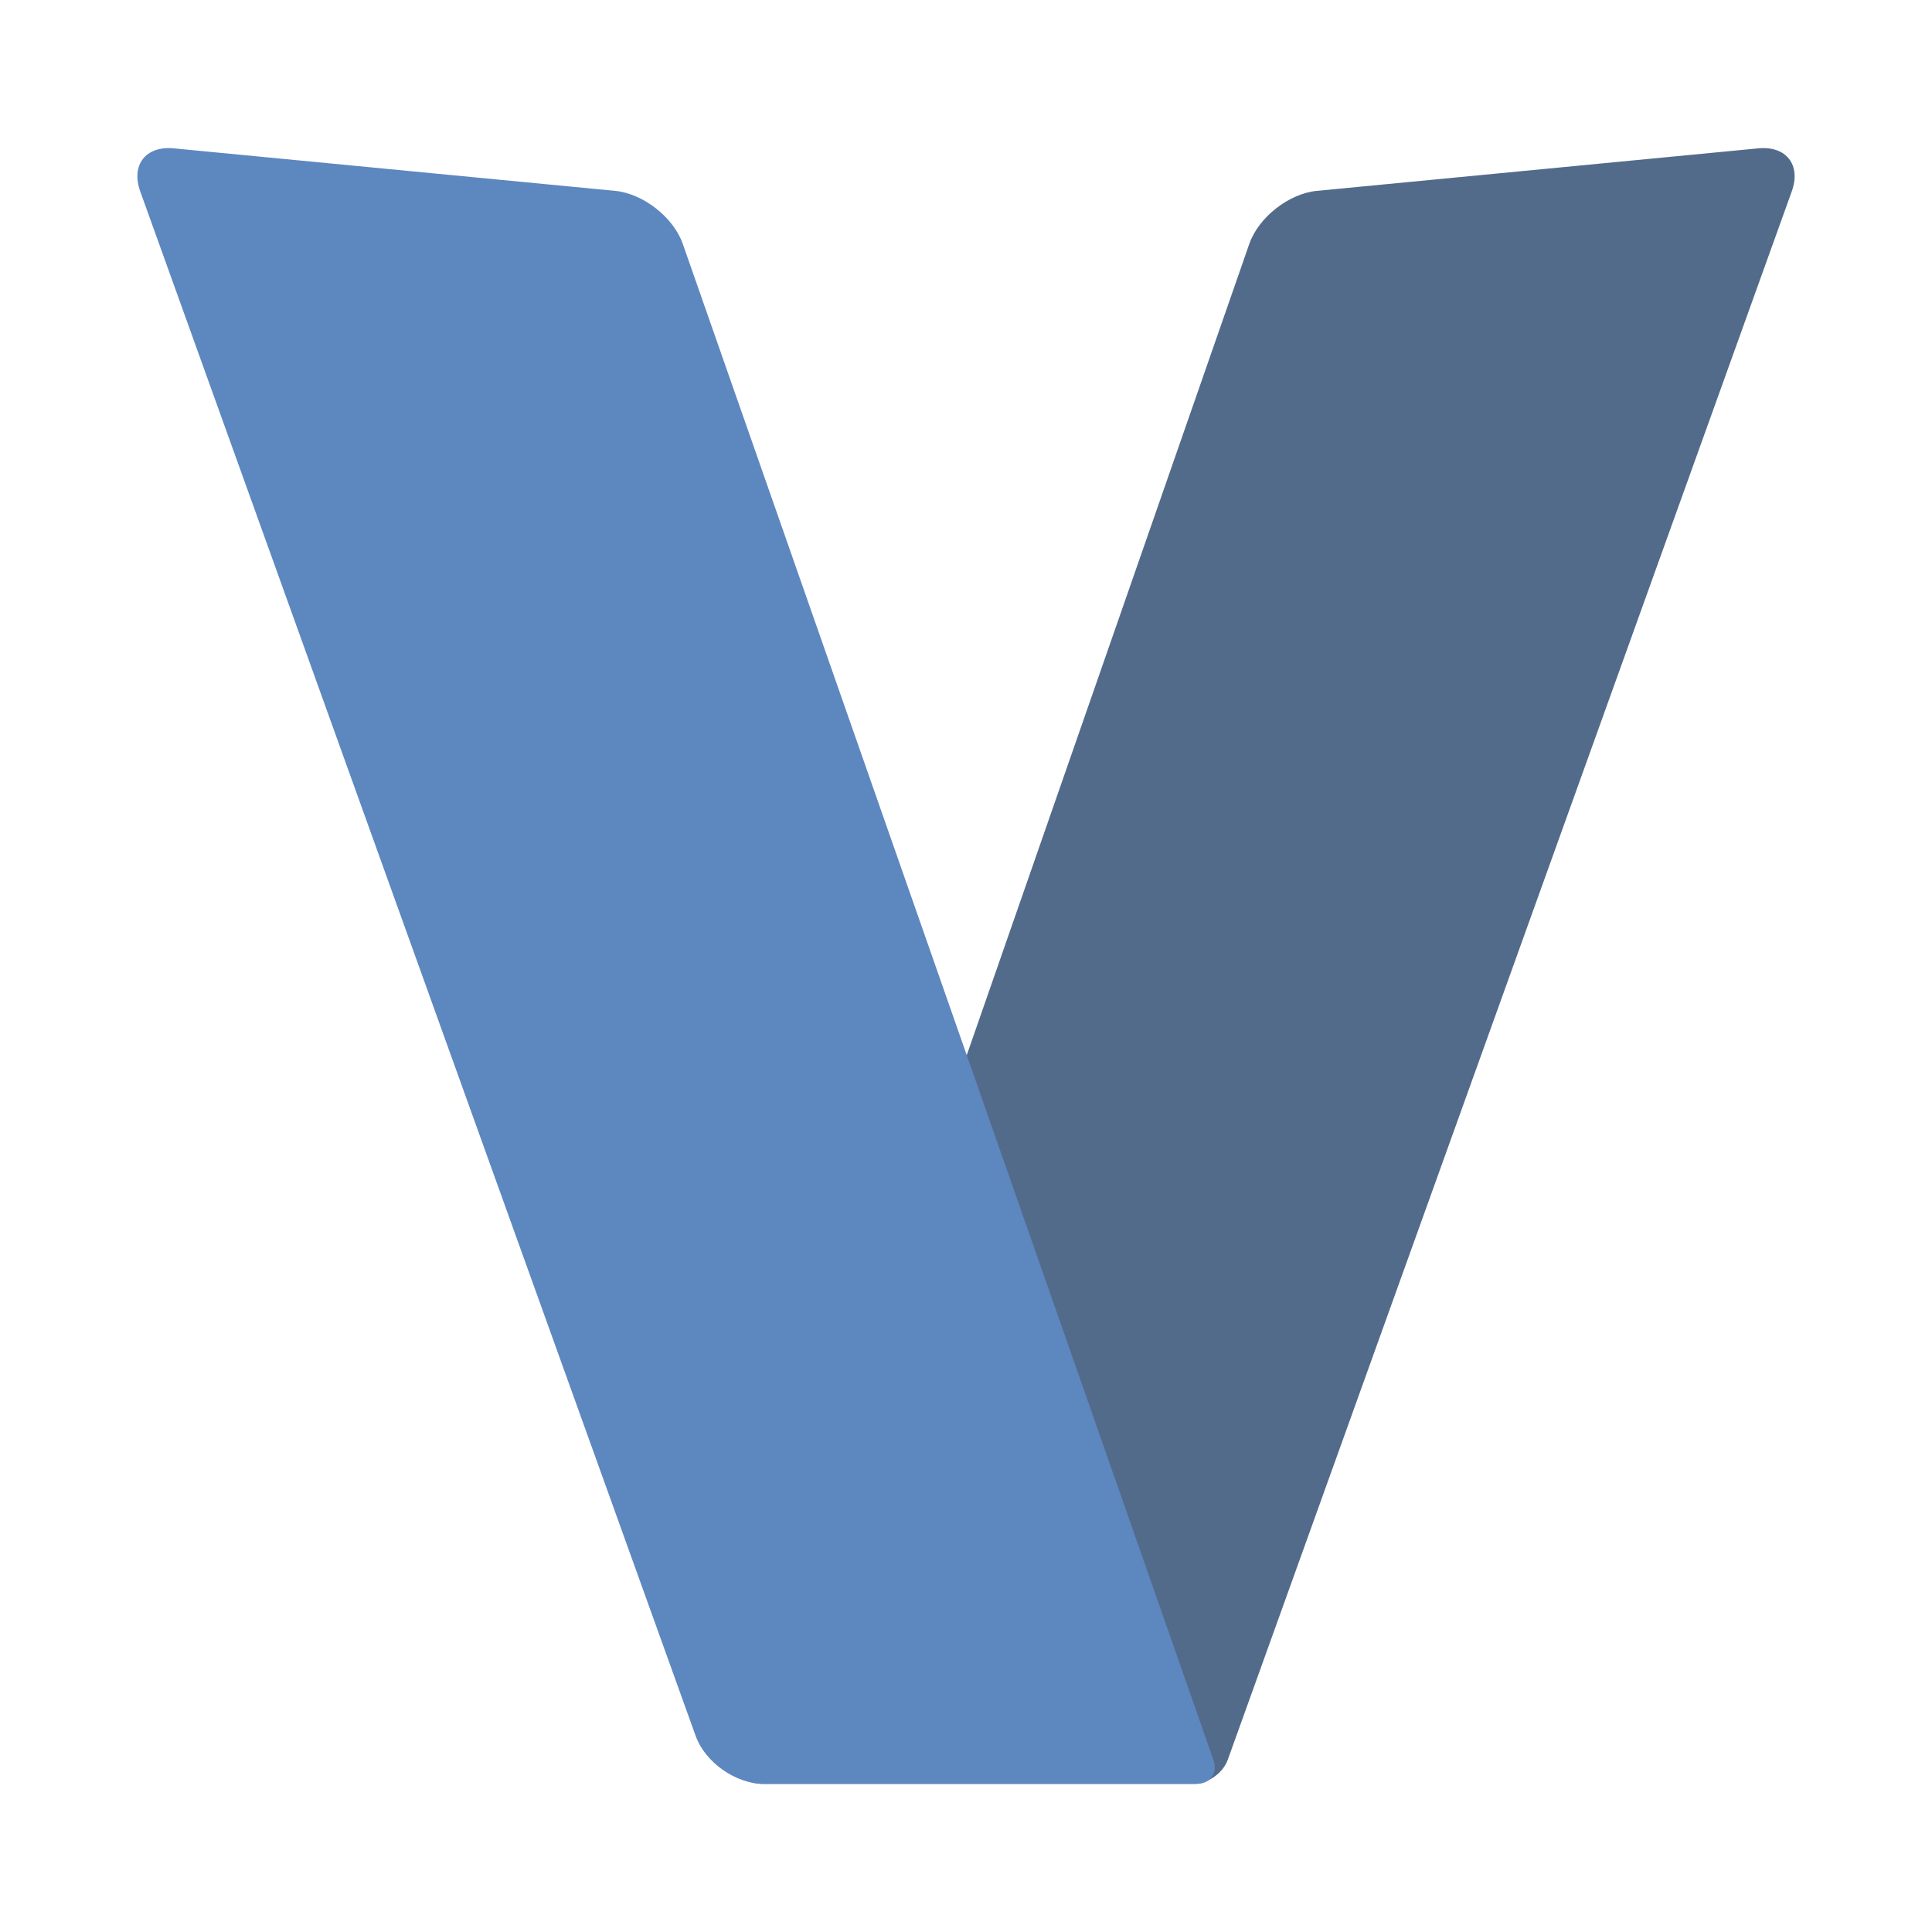
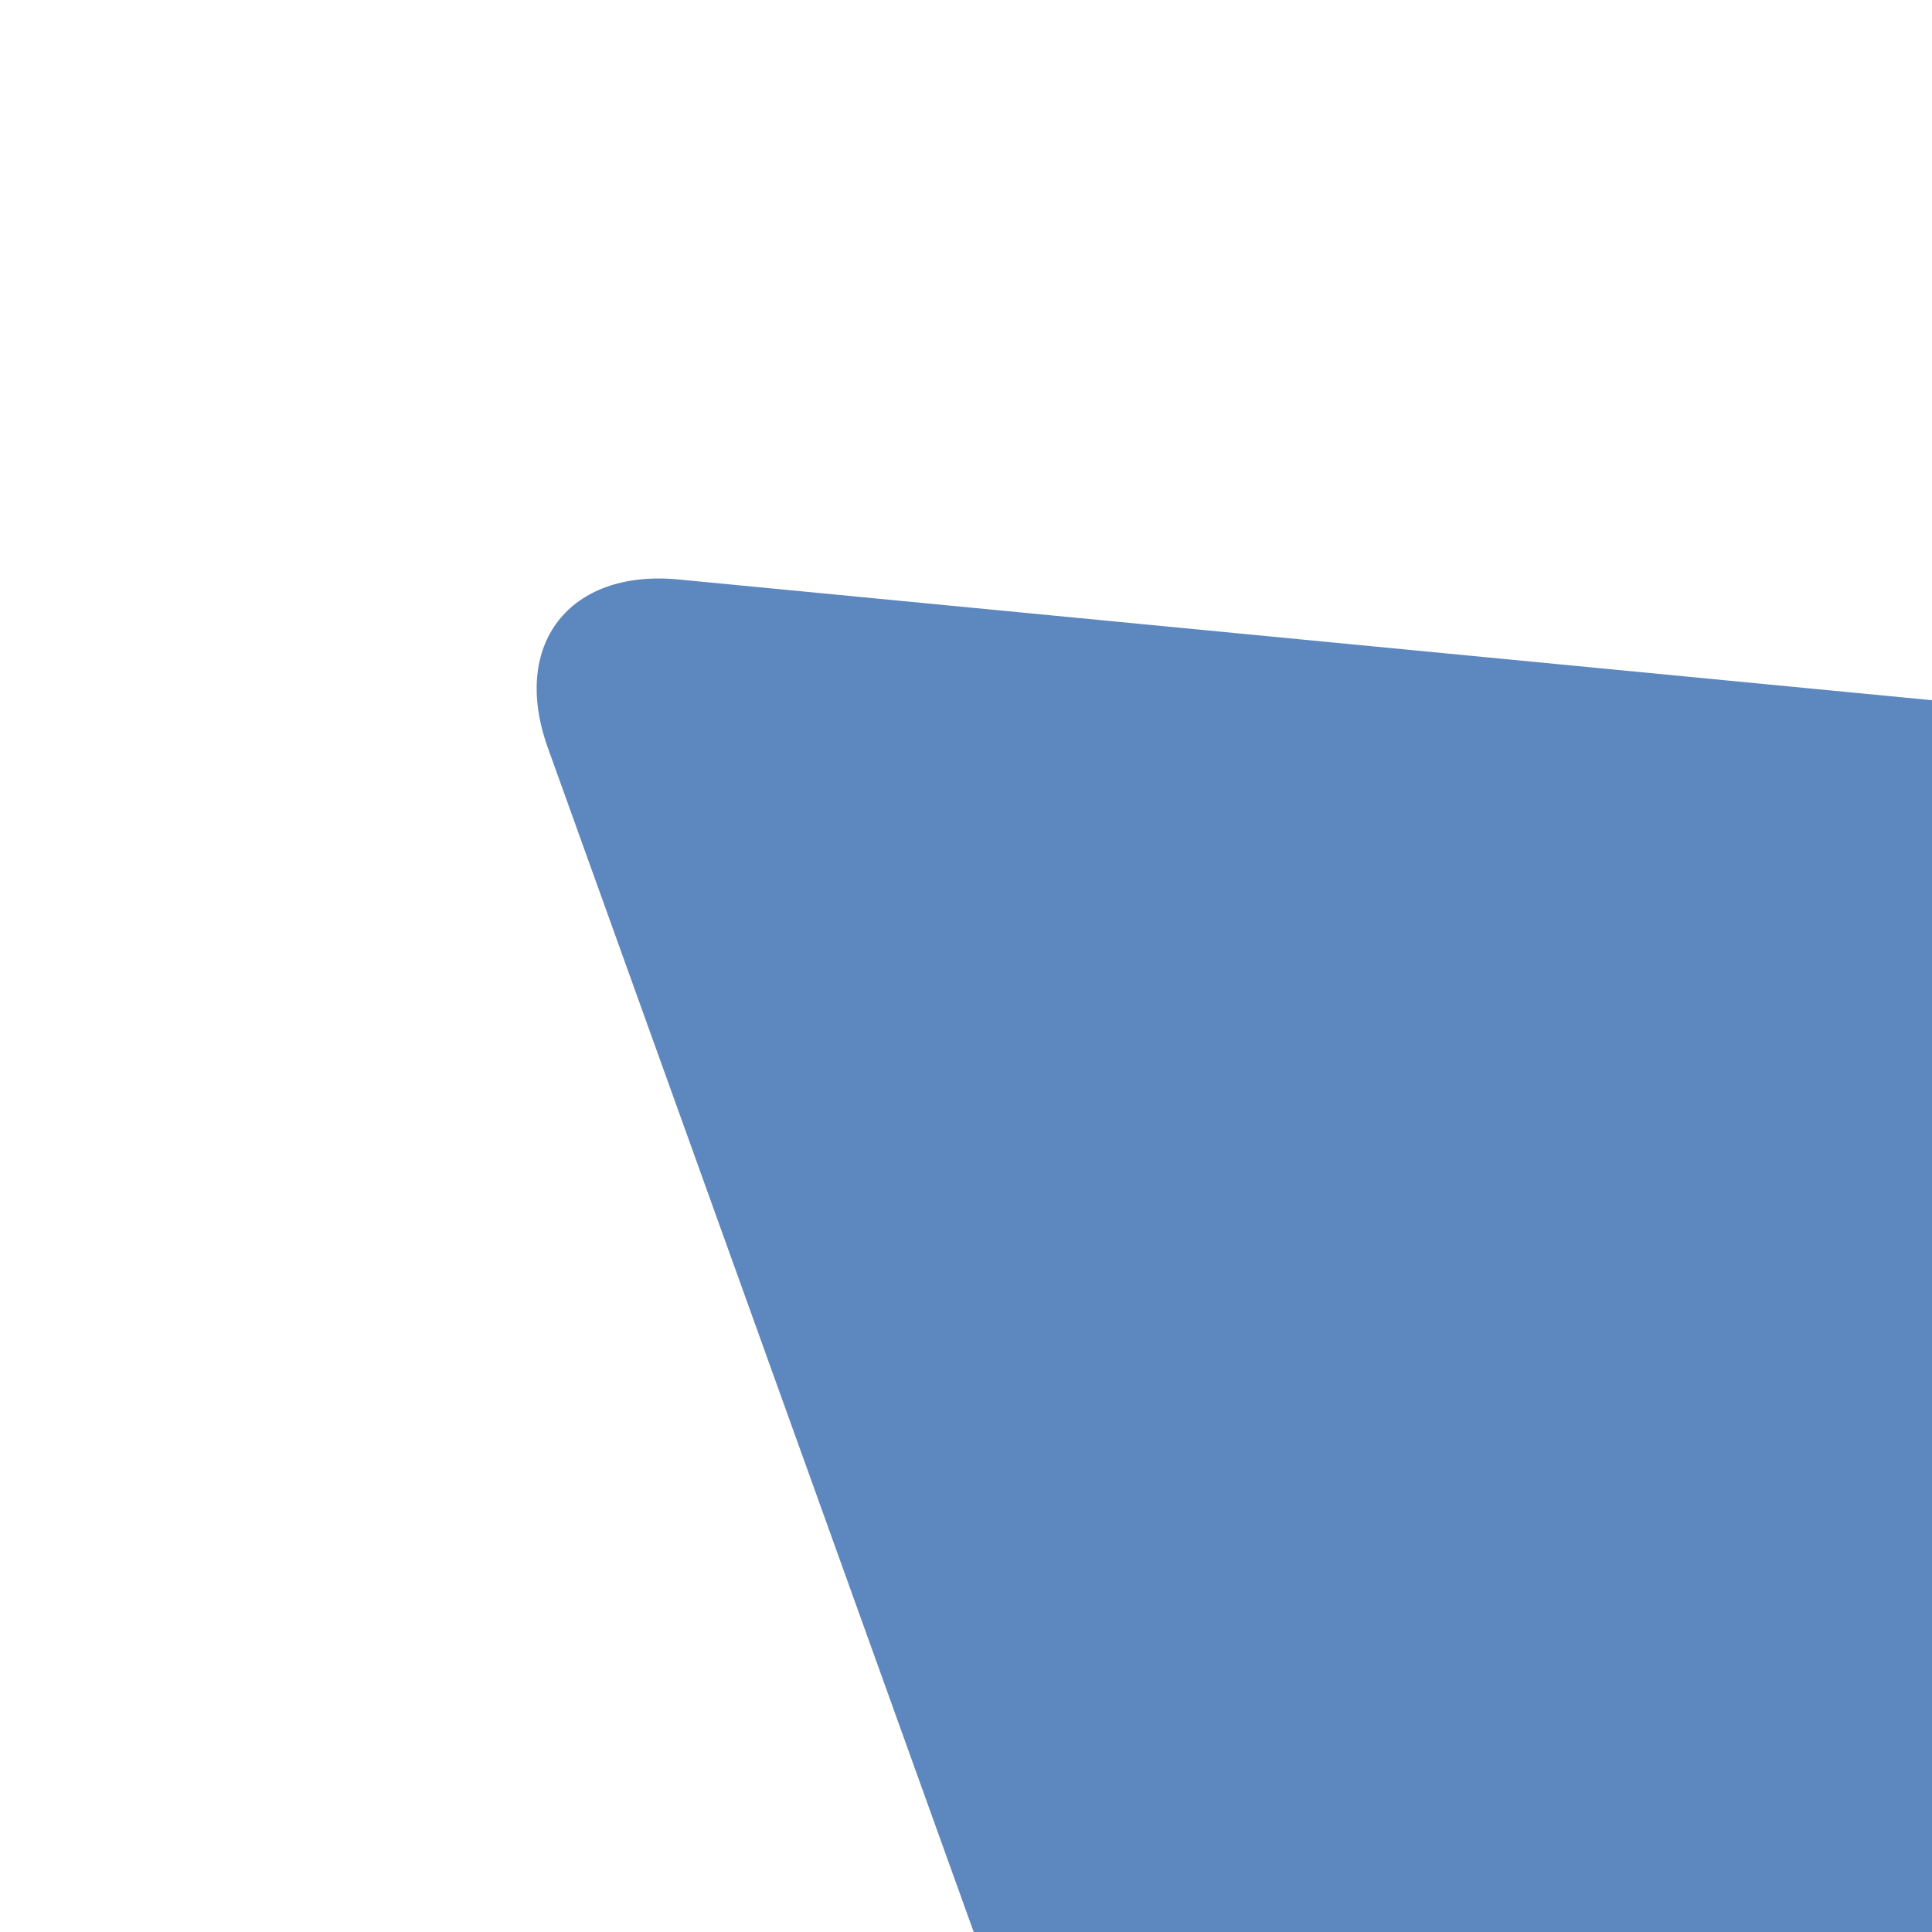
<svg xmlns="http://www.w3.org/2000/svg" viewBox="0 0 24 24" role="img" aria-label="V">
-   <style>@keyframes tss_v_al{0%{opacity:0}5%,94%{opacity:1}99%,100%{opacity:0}}.tss_v_al{animation:tss_v_al 3.6s linear infinite}@keyframes tss_v_mv{0%{transform:translateY(8px) scaleY(.94)}36%{transform:translateY(0) scaleY(1.04)}48%,100%{transform:translateY(0) scaleY(1)}}.tss_v_mv{transform-box:fill-box;transform-origin:50% 100%;animation:tss_v_mv 3.6s cubic-bezier(.22,1,.36,1) infinite}@media (prefers-reduced-motion: reduce){.tss_v_al,.tss_v_mv{animation:none!important}.tss_v_al{opacity:1!important}.tss_v_mv{transform:none!important}}</style>
+   <style>@keyframes tss_v_al{0%{opacity:0}4%,92%{opacity:1}98%,100%{opacity:0}}.tss_v_al{animation:tss_v_al 3.6s linear infinite}@keyframes tss_v_pc0{0%,0%{opacity:0;transform:translateY(-7px)}22%,100%{opacity:1;transform:none}}@keyframes tss_v_pc1{0%,4%{opacity:0;transform:translateY(-7px)}26%,100%{opacity:1;transform:none}}.tss_v_pc0{transform-box:fill-box;transform-origin:50% 0%;animation:tss_v_pc0 3.6s cubic-bezier(.22,1,.36,1) infinite}.tss_v_pc1{transform-box:fill-box;transform-origin:50% 0%;animation:tss_v_pc1 3.6s cubic-bezier(.22,1,.36,1) infinite}@media (prefers-reduced-motion: reduce){.tss_v_al{animation:none!important;opacity:1!important}.tss_v_pc0{animation:none!important;opacity:1!important;transform:none!important}.tss_v_pc1{animation:none!important;opacity:1!important;transform:none!important}}</style>
  <g class="tss_v_al">
-     <g class="tss_v_mv">
-       <g transform="translate(0 0) scale(0.1875)">
-         <g transform="scale(.256)">
-           <path d="M318.422 453.543 463.705 49.541c2.463-6.852-1.42-11.848-8.668-11.149L340.786 49.398c-7.247.699-15.076 6.848-17.47 13.723L188.843 449.216c-2.396 6.875 1.571 12.457 8.852 12.457h111.206c3.64 0 7.596-2.78 8.828-6.207l.693-1.923Z" fill="#536b8a" />
-           <path d="M44.963 38.392 159.214 49.398c7.247.699 15.084 6.845 17.49 13.717l137.318 392.333c1.202 3.437-.777 6.225-4.418 6.225H197.695c-7.281 0-15.193-5.562-17.657-12.414L36.295 49.541c-2.463-6.852 1.42-11.848 8.668-11.149Z" fill="#5d87bf" />
-         </g>
+     <g transform="translate(0 0) scale(0.1875)">
+       <g class="tss_v_pc0">
+         <path d="M318.422 453.543 463.705 49.541c2.463-6.852-1.42-11.848-8.668-11.149L340.786 49.398c-7.247.699-15.076 6.848-17.47 13.723L188.843 449.216c-2.396 6.875 1.571 12.457 8.852 12.457h111.206c3.64 0 7.596-2.78 8.828-6.207l.693-1.923Z" fill="#536b8a" />
+       </g>
+       <g class="tss_v_pc1">
+         <path d="M44.963 38.392 159.214 49.398c7.247.699 15.084 6.845 17.49 13.717l137.318 392.333c1.202 3.437-.777 6.225-4.418 6.225H197.695c-7.281 0-15.193-5.562-17.657-12.414L36.295 49.541c-2.463-6.852 1.42-11.848 8.668-11.149Z" fill="#5d87bf" />
      </g>
    </g>
  </g>
</svg>
